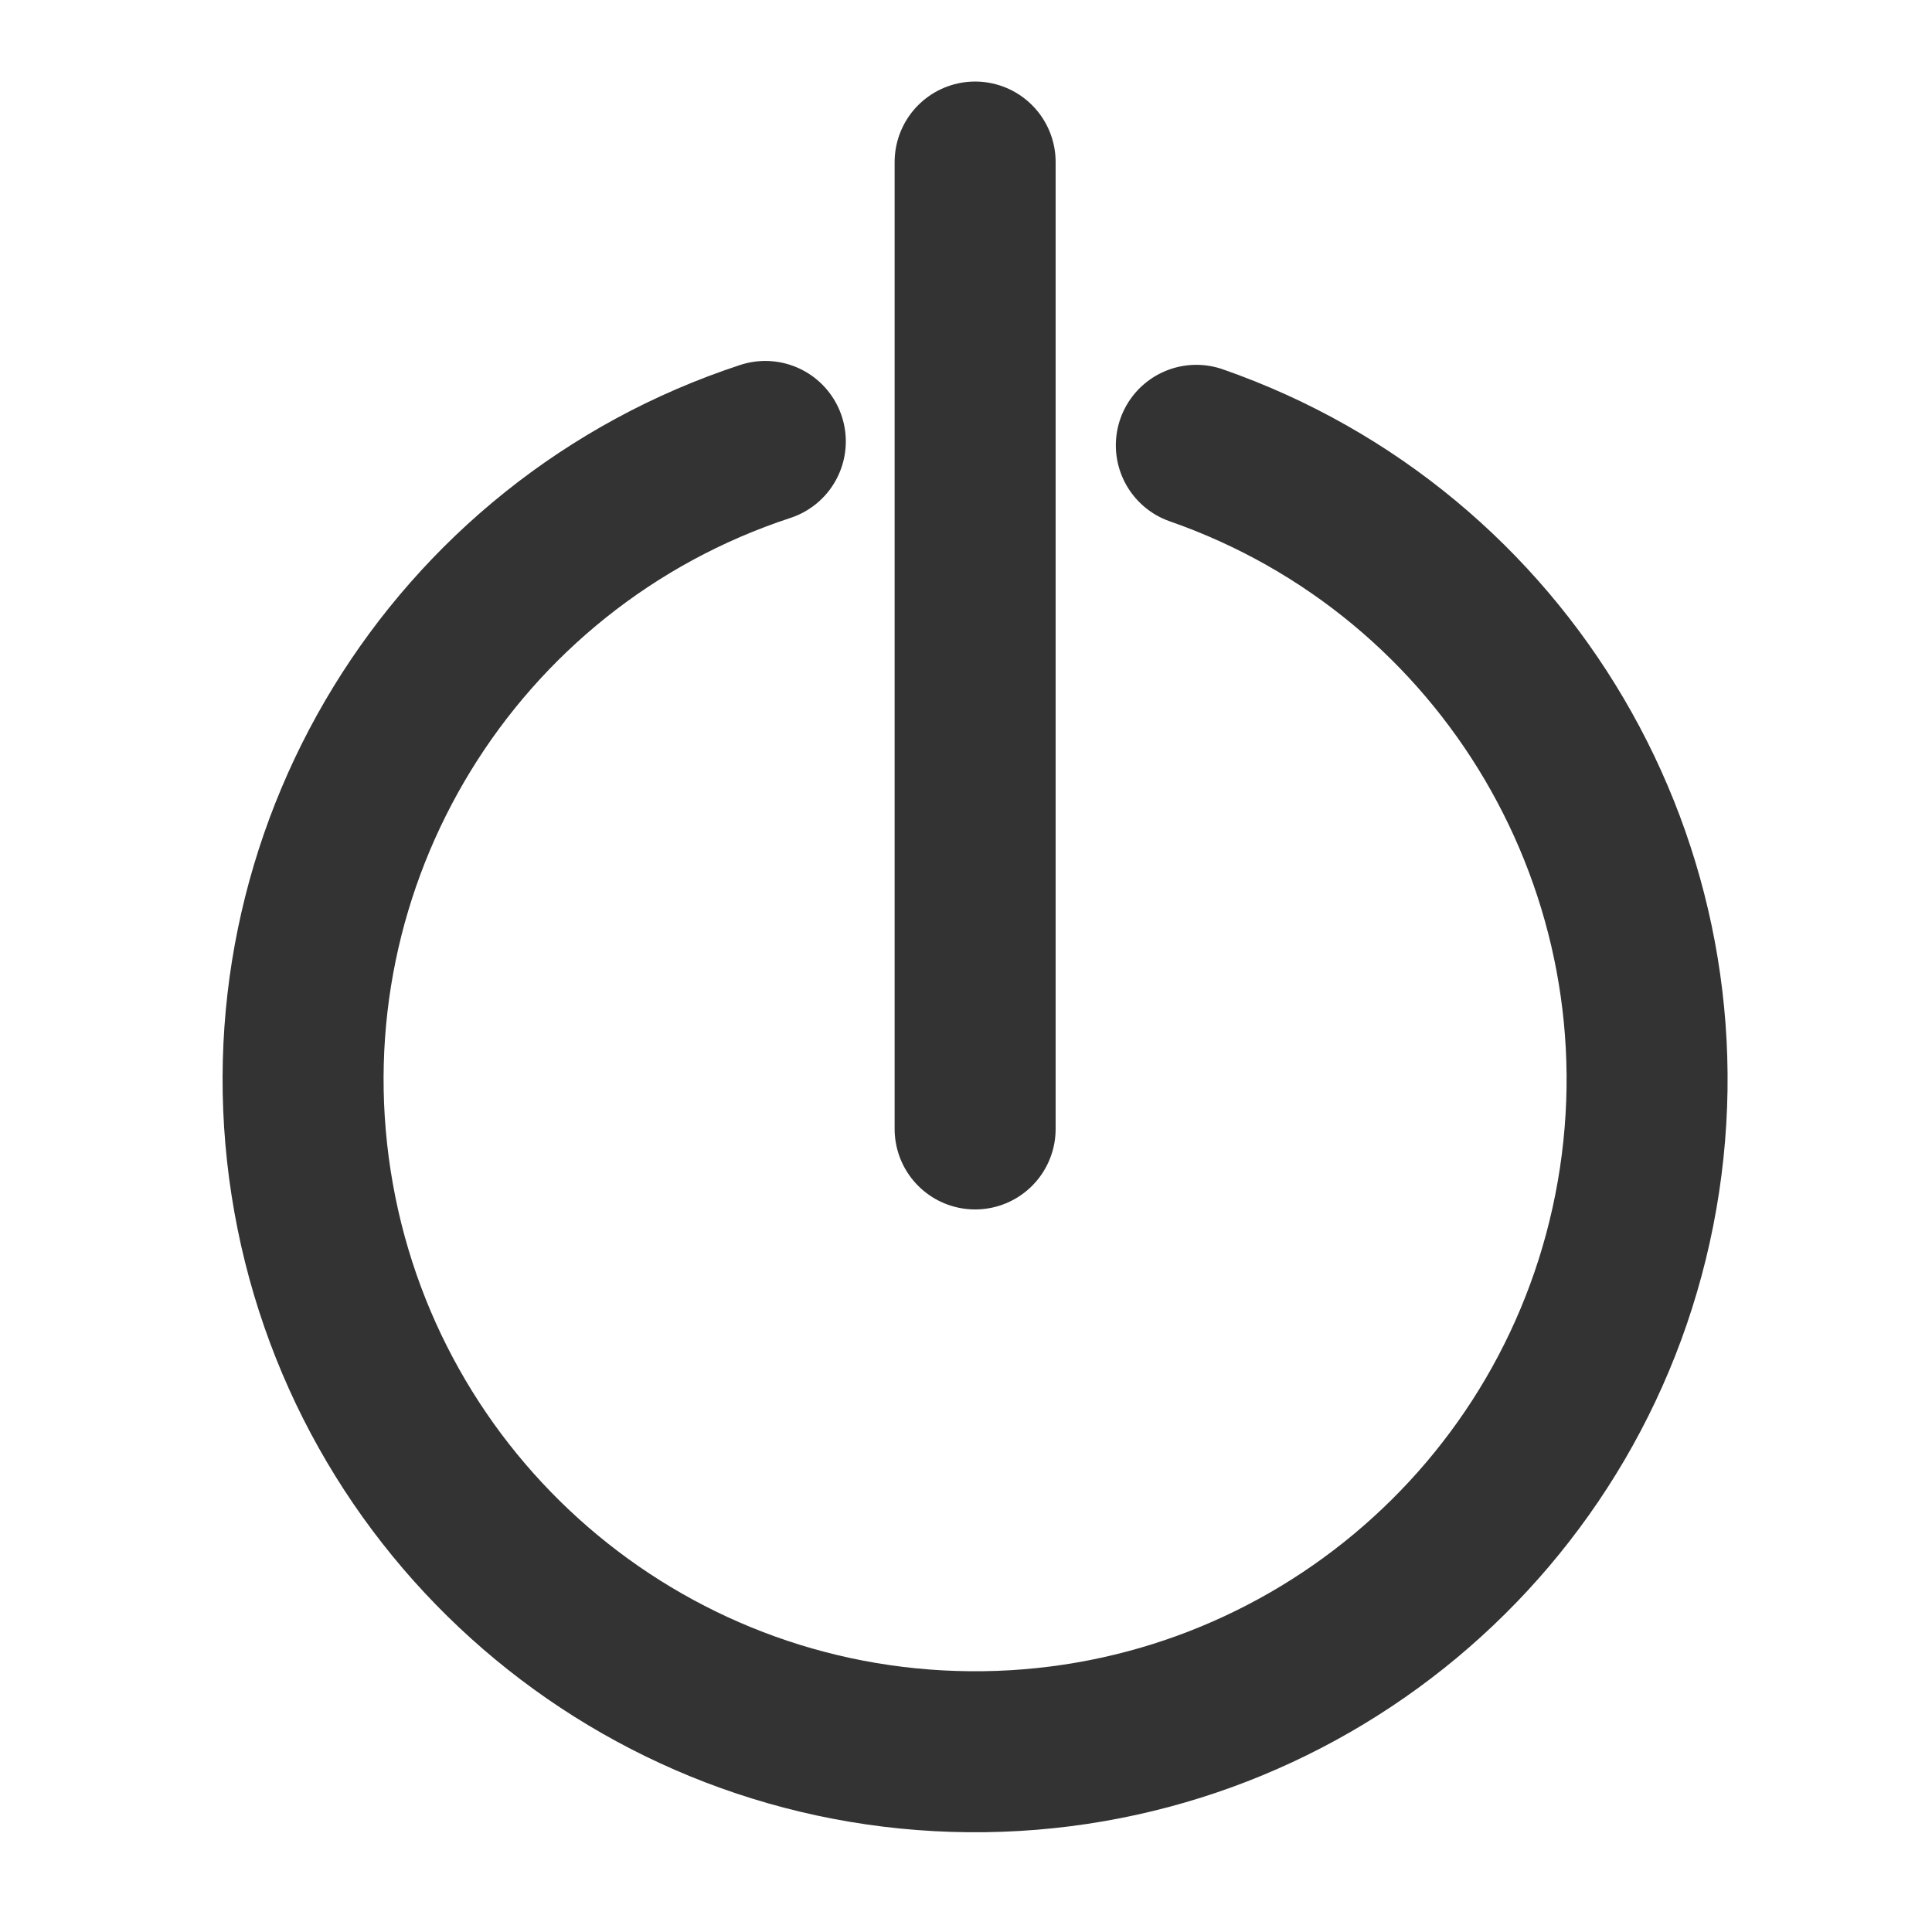
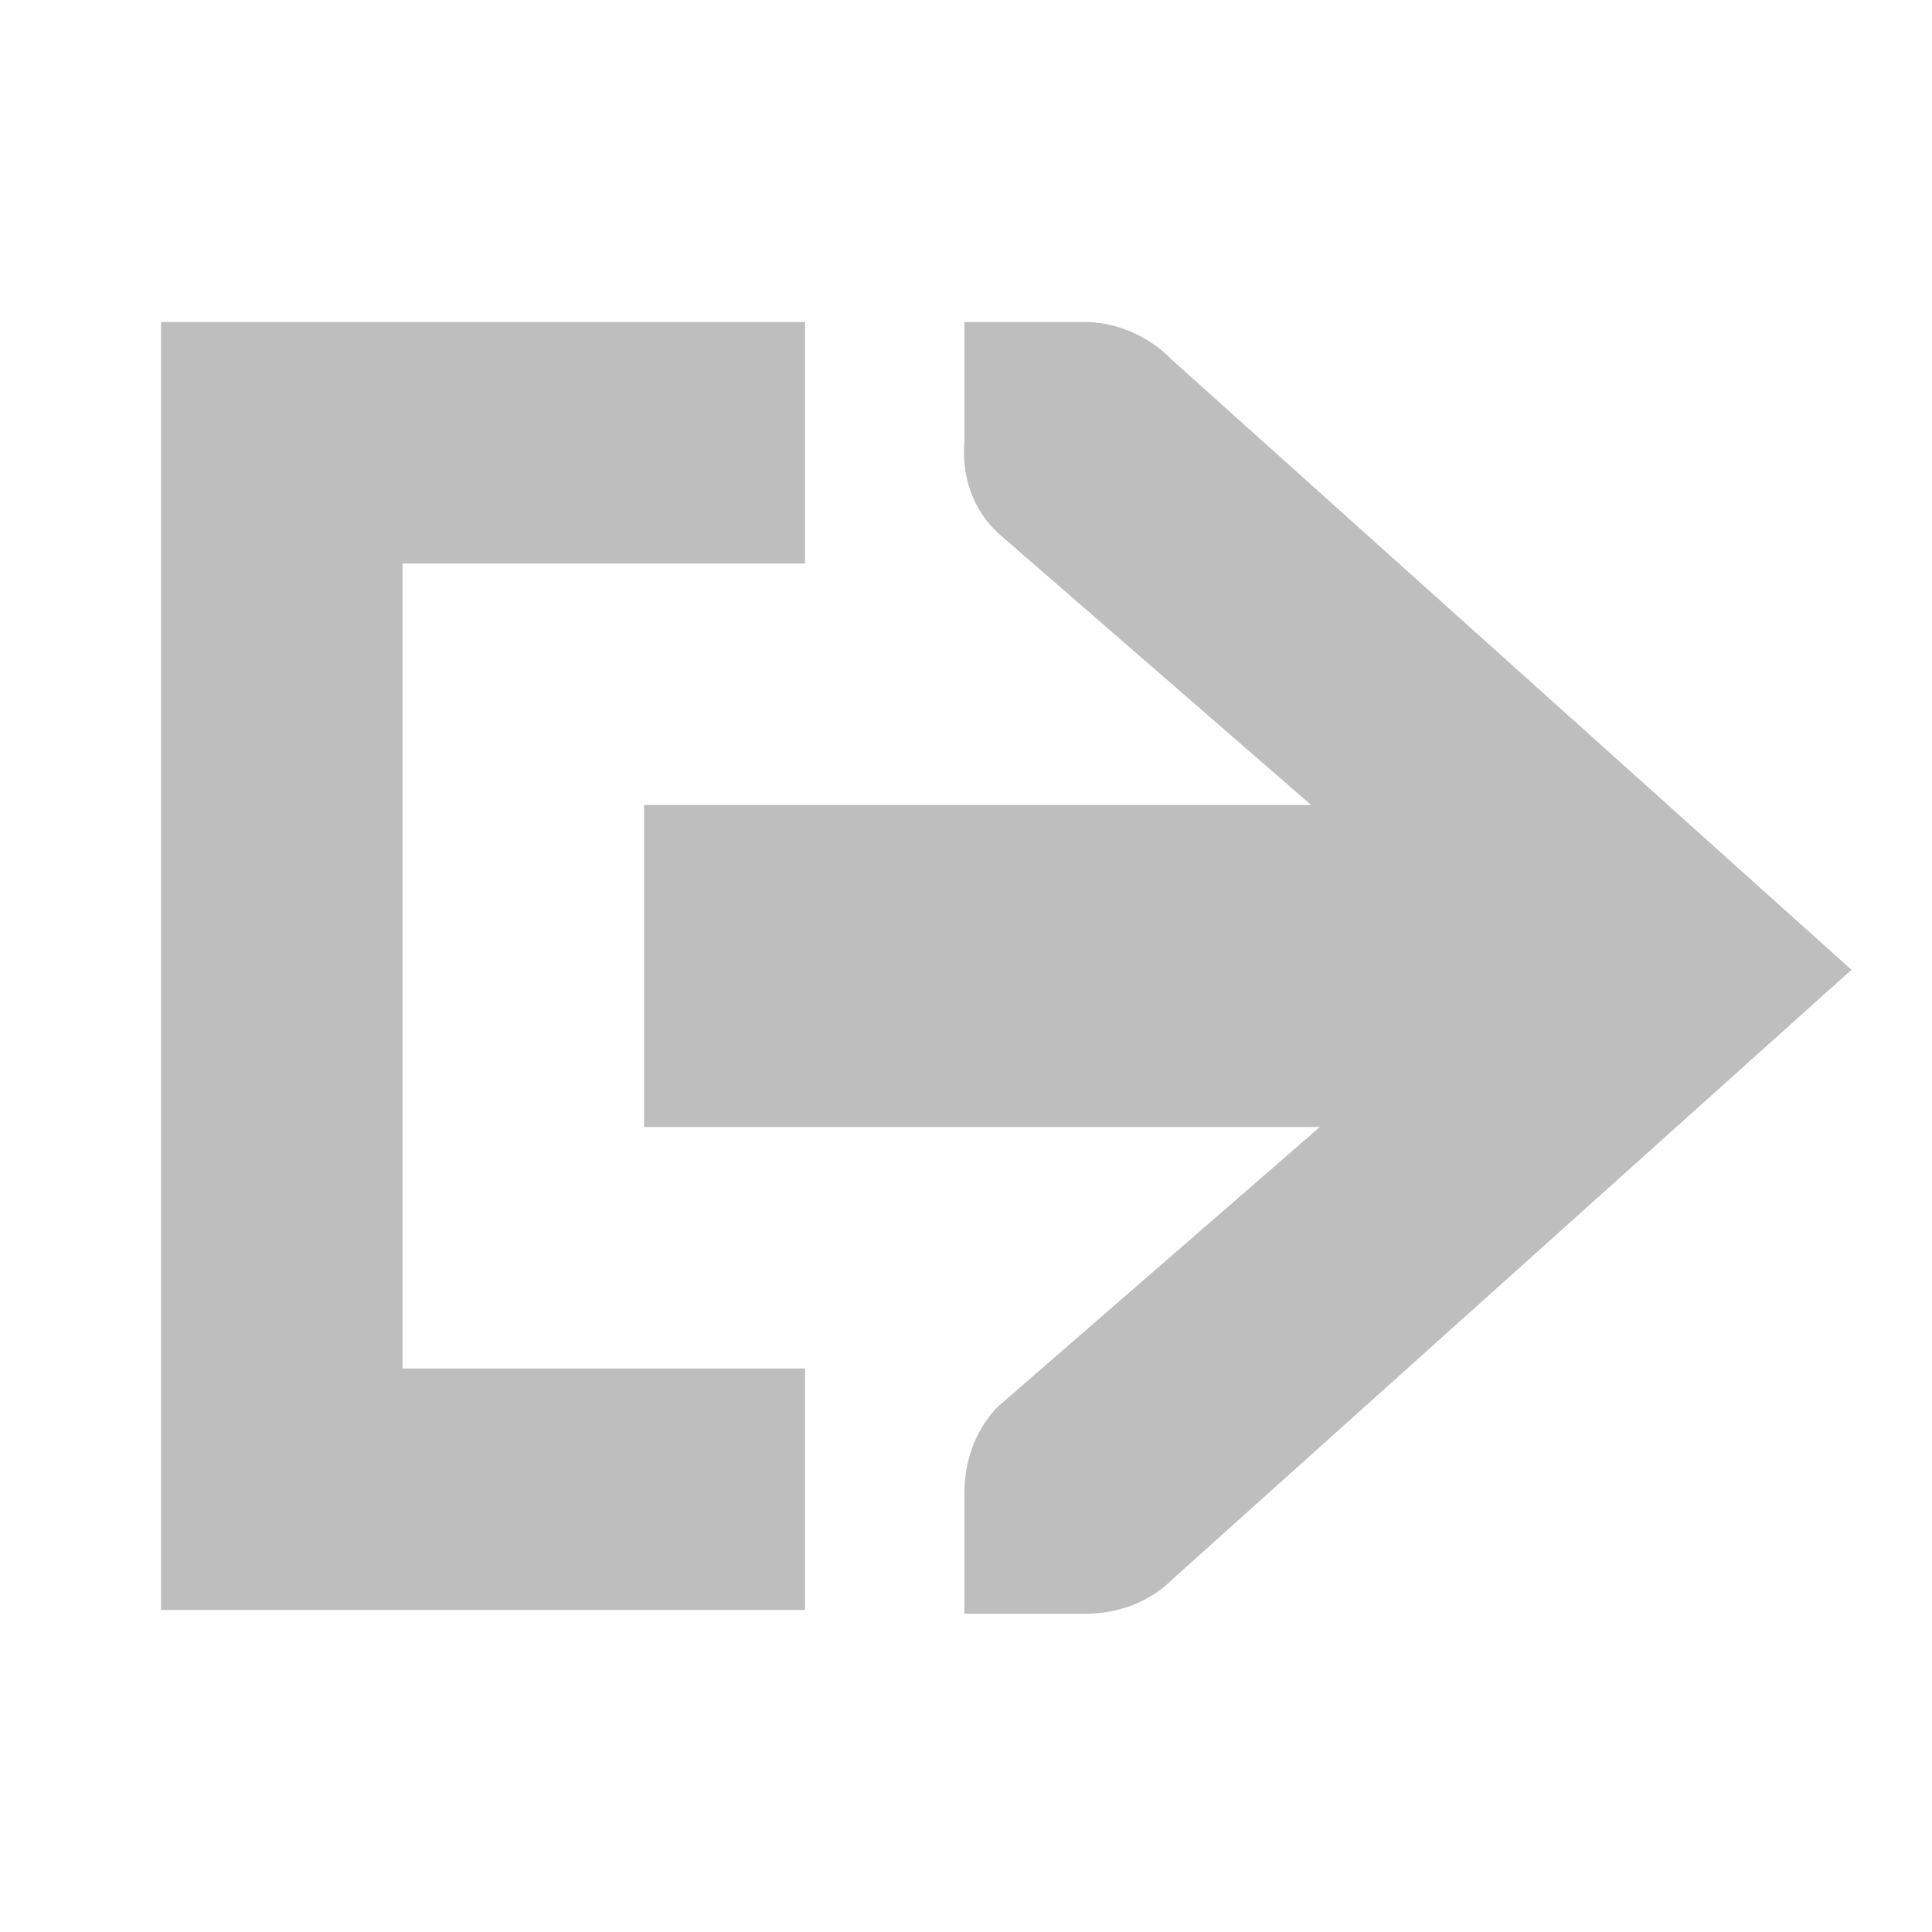
- <svg xmlns="http://www.w3.org/2000/svg" xmlns:xlink="http://www.w3.org/1999/xlink" height="60" width="60" _SVGFile__filename="scalable/actions/exit.svg" version="1.0" y="0" x="0" id="svg1">
-   <defs id="defs3">
-     <linearGradient id="linearGradient900">
-       <stop style="stop-color:#000;stop-opacity:1;" id="stop901" offset="0" />
-       <stop style="stop-color:#fff;stop-opacity:1;" id="stop902" offset="1" />
+ <svg xmlns="http://www.w3.org/2000/svg" xmlns:ns1="http://www.openswatchbook.org/uri/2009/osb" height="24" id="svg7384" version="1.1" width="24">
+   <defs id="defs7386">
+     <linearGradient gradientTransform="matrix(-2.736579,0.4081035,-0.1890831,-1.446856,239.5401,-1703.69)" id="linearGradient19282" ns1:paint="solid">
+       <stop id="stop19284" offset="0" style="stop-color:#666666;stop-opacity:1;" />
    </linearGradient>
-     <linearGradient xlink:href="#linearGradient900" id="linearGradient903" />
-     <linearGradient xlink:href="#linearGradient900" id="linearGradient904" />
-     <linearGradient xlink:href="#linearGradient900" id="linearGradient905" />
-     <linearGradient xlink:href="#linearGradient900" id="linearGradient906" />
-     <linearGradient xlink:href="#linearGradient900" id="linearGradient907" />
+     <linearGradient gradientTransform="matrix(-2.736579,0.4081035,-0.1890831,-1.446856,239.5401,-1703.69)" id="linearGradient6146" ns1:paint="solid">
+       <stop id="stop6148" offset="0" style="stop-color:#666666;stop-opacity:1;" />
+     </linearGradient>
+     <linearGradient gradientTransform="matrix(-2.736579,0.4081035,-0.1890831,-1.446856,239.5401,-1703.69)" id="linearGradient6150" ns1:paint="solid">
+       <stop id="stop6152" offset="0" style="stop-color:#666666;stop-opacity:1;" />
+     </linearGradient>
+     <linearGradient gradientTransform="matrix(-2.736579,0.4081035,-0.1890831,-1.446856,239.5401,-1703.69)" id="linearGradient6154" ns1:paint="solid">
+       <stop id="stop6156" offset="0" style="stop-color:#666666;stop-opacity:1;" />
+     </linearGradient>
+     <linearGradient gradientTransform="matrix(-2.736579,0.4081035,-0.1890831,-1.446856,239.5401,-1703.69)" id="linearGradient19282-9" ns1:paint="solid">
+       <stop id="stop19284-9" offset="0" style="stop-color:#666666;stop-opacity:1;" />
+     </linearGradient>
+     <linearGradient gradientTransform="matrix(-2.736579,0.4081035,-0.1890831,-1.446856,239.5401,-1703.69)" id="linearGradient6178" ns1:paint="solid">
+       <stop id="stop6180" offset="0" style="stop-color:#666666;stop-opacity:1;" />
+     </linearGradient>
+     <linearGradient gradientTransform="matrix(-2.736579,0.4081035,-0.1890831,-1.446856,239.5401,-1703.69)" id="linearGradient6182" ns1:paint="solid">
+       <stop id="stop6184" offset="0" style="stop-color:#666666;stop-opacity:1;" />
+     </linearGradient>
+     <linearGradient gradientTransform="matrix(-2.736579,0.4081035,-0.1890831,-1.446856,239.5401,-1703.69)" id="linearGradient6186" ns1:paint="solid">
+       <stop id="stop6188" offset="0" style="stop-color:#666666;stop-opacity:1;" />
+     </linearGradient>
+     <linearGradient gradientTransform="matrix(-2.736579,0.4081035,-0.1890831,-1.446856,239.5401,-1703.69)" id="linearGradient19282-5" ns1:paint="solid">
+       <stop id="stop19284-6" offset="0" style="stop-color:#666666;stop-opacity:1;" />
+     </linearGradient>
+     <linearGradient gradientTransform="matrix(-2.736579,0.4081035,-0.1890831,-1.446856,239.5401,-1703.69)" id="linearGradient6210" ns1:paint="solid">
+       <stop id="stop6212" offset="0" style="stop-color:#666666;stop-opacity:1;" />
+     </linearGradient>
+     <linearGradient gradientTransform="matrix(-2.736579,0.4081035,-0.1890831,-1.446856,239.5401,-1703.69)" id="linearGradient19282-8" ns1:paint="solid">
+       <stop id="stop19284-5" offset="0" style="stop-color:#666666;stop-opacity:1;" />
+     </linearGradient>
+     <linearGradient gradientTransform="matrix(-2.736579,0.4081035,-0.1890831,-1.446856,239.5401,-1703.69)" id="linearGradient6265" ns1:paint="solid">
+       <stop id="stop6267" offset="0" style="stop-color:#666666;stop-opacity:1;" />
+     </linearGradient>
+     <linearGradient gradientTransform="matrix(-2.736579,0.4081035,-0.1890831,-1.446856,239.5401,-1703.69)" id="linearGradient6269" ns1:paint="solid">
+       <stop id="stop6271" offset="0" style="stop-color:#666666;stop-opacity:1;" />
+     </linearGradient>
+     <linearGradient gradientTransform="matrix(-2.736579,0.4081035,-0.1890831,-1.446856,239.5401,-1703.69)" id="linearGradient6273" ns1:paint="solid">
+       <stop id="stop6275" offset="0" style="stop-color:#666666;stop-opacity:1;" />
+     </linearGradient>
+     <linearGradient gradientTransform="matrix(-2.736579,0.4081035,-0.1890831,-1.446856,239.5401,-1703.69)" id="linearGradient6277" ns1:paint="solid">
+       <stop id="stop6279" offset="0" style="stop-color:#666666;stop-opacity:1;" />
+     </linearGradient>
+     <linearGradient gradientTransform="matrix(-2.736579,0.4081035,-0.1890831,-1.446856,239.5401,-1703.69)" id="linearGradient6281" ns1:paint="solid">
+       <stop id="stop6283" offset="0" style="stop-color:#666666;stop-opacity:1;" />
+     </linearGradient>
+     <linearGradient gradientTransform="matrix(-2.736579,0.4081035,-0.1890831,-1.446856,239.5401,-1703.69)" id="linearGradient6285" ns1:paint="solid">
+       <stop id="stop6287" offset="0" style="stop-color:#666666;stop-opacity:1;" />
+     </linearGradient>
+     <linearGradient gradientTransform="matrix(-2.736579,0.4081035,-0.1890831,-1.446856,239.5401,-1703.69)" id="linearGradient6289" ns1:paint="solid">
+       <stop id="stop6291" offset="0" style="stop-color:#666666;stop-opacity:1;" />
+     </linearGradient>
+     <linearGradient gradientTransform="matrix(-2.736579,0.4081035,-0.1890831,-1.446856,239.5401,-1703.69)" id="linearGradient6293" ns1:paint="solid">
+       <stop id="stop6295" offset="0" style="stop-color:#666666;stop-opacity:1;" />
+     </linearGradient>
+     <linearGradient gradientTransform="matrix(-2.736579,0.4081035,-0.1890831,-1.446856,239.5401,-1703.69)" id="linearGradient19282-7" ns1:paint="solid">
+       <stop id="stop19284-64" offset="0" style="stop-color:#666666;stop-opacity:1;" />
+     </linearGradient>
+     <linearGradient gradientTransform="matrix(-2.736579,0.4081035,-0.1890831,-1.446856,239.5401,-1703.69)" id="linearGradient16739" ns1:paint="solid">
+       <stop id="stop16741" offset="0" style="stop-color:#666666;stop-opacity:1;" />
+     </linearGradient>
+     <linearGradient gradientTransform="matrix(-2.736579,0.4081035,-0.1890831,-1.446856,239.5401,-1703.69)" id="linearGradient16743" ns1:paint="solid">
+       <stop id="stop16745" offset="0" style="stop-color:#666666;stop-opacity:1;" />
+     </linearGradient>
+     <linearGradient gradientTransform="matrix(-2.736579,0.4081035,-0.1890831,-1.446856,239.5401,-1703.69)" id="linearGradient16747" ns1:paint="solid">
+       <stop id="stop16749" offset="0" style="stop-color:#666666;stop-opacity:1;" />
+     </linearGradient>
+     <linearGradient gradientTransform="matrix(-2.736579,0.4081035,-0.1890831,-1.446856,239.5401,-1703.69)" id="linearGradient19282-6" ns1:paint="solid">
+       <stop id="stop19284-0" offset="0" style="stop-color:#666666;stop-opacity:1;" />
+     </linearGradient>
+     <linearGradient gradientTransform="matrix(-2.736579,0.4081035,-0.1890831,-1.446856,239.5401,-1703.69)" id="linearGradient17700" ns1:paint="solid">
+       <stop id="stop17702" offset="0" style="stop-color:#666666;stop-opacity:1;" />
+     </linearGradient>
+     <linearGradient gradientTransform="matrix(-2.736579,0.4081035,-0.1890831,-1.446856,239.5401,-1703.69)" id="linearGradient17704" ns1:paint="solid">
+       <stop id="stop17706" offset="0" style="stop-color:#666666;stop-opacity:1;" />
+     </linearGradient>
+     <linearGradient gradientTransform="matrix(-2.736579,0.4081035,-0.1890831,-1.446856,239.5401,-1703.69)" id="linearGradient19282-2" ns1:paint="solid">
+       <stop id="stop19284-2" offset="0" style="stop-color:#666666;stop-opacity:1;" />
+     </linearGradient>
+     <linearGradient gradientTransform="matrix(-2.736579,0.4081035,-0.1890831,-1.446856,239.5401,-1703.69)" id="linearGradient6672" ns1:paint="solid">
+       <stop id="stop6674" offset="0" style="stop-color:#666666;stop-opacity:1;" />
+     </linearGradient>
+     <linearGradient gradientTransform="matrix(-2.736579,0.4081035,-0.1890831,-1.446856,239.5401,-1703.69)" id="linearGradient6676" ns1:paint="solid">
+       <stop id="stop6678" offset="0" style="stop-color:#666666;stop-opacity:1;" />
+     </linearGradient>
+     <linearGradient gradientTransform="matrix(-2.736579,0.4081035,-0.1890831,-1.446856,239.5401,-1703.69)" id="linearGradient6680" ns1:paint="solid">
+       <stop id="stop6682" offset="0" style="stop-color:#666666;stop-opacity:1;" />
+     </linearGradient>
+     <linearGradient gradientTransform="matrix(-1.832639,-0.2093874,0.1278891,-0.9643293,768.0314,-1256.968)" id="linearGradient19282-2-7" ns1:paint="solid">
+       <stop id="stop19284-2-3" offset="0" style="stop-color:#666666;stop-opacity:1;" />
+     </linearGradient>
  </defs>
-   <path style="font-size:12;fill:none;fill-opacity:0.75;fill-rule:evenodd;stroke:#333333;stroke-width:5;stroke-linecap:round;stroke-linejoin:round;stroke-opacity:1;stroke-dasharray:none;" d="M 48.549,35.07 A 20.868,20.868 0 1 1 45.201,22.109" transform="matrix(0.258819,-0.965926,0.965926,0.258819,-9.287162,51.64803)" id="path696" />
-   <path style="fill:none;fill-rule:evenodd;stroke:#333333;stroke-opacity:1;stroke-width:5;stroke-linejoin:round;stroke-linecap:round;fill-opacity:0.75;stroke-dasharray:none;" transform="translate(0.254482,1.781373)" d="M 30.029 3.251 L 30.029 33.279 " id="path701" />
+   <g id="layer12" style="display:inline" transform="translate(-41.00041,-339)">
+     <rect height="24" id="rect9562" style="color:#bebebe;fill:none;stroke:none;stroke-width:1;marker:none;visibility:visible;display:inline;overflow:visible;enable-background:new" width="24" x="41" y="339" />
+     <path d="m 52.98,343 c 0.513,0 1.037,0 1.547,0 0.382,0.017 0.765,0.193 1.031,0.469 l 8.442,7.578 -8.442,7.578 c -0.282,0.282 -0.68,0.422 -1.078,0.422 l -1.5,0 0,-1.5 c 0,-0.398 0.14,-0.796 0.422,-1.078 l 6.243,-5.422 -6.243,-5.422 c -0.316,-0.292 -0.455,-0.704 -0.422,-1.125 z" id="path9564" style="font-size:medium;font-style:normal;font-variant:normal;font-weight:normal;font-stretch:normal;text-indent:0;text-align:start;text-decoration:none;line-height:normal;letter-spacing:normal;word-spacing:normal;text-transform:none;direction:ltr;block-progression:tb;writing-mode:lr-tb;text-anchor:start;color:#bebebe;fill:#bebebe;fill-opacity:1;fill-rule:nonzero;stroke:none;stroke-width:1.781;marker:none;visibility:visible;display:inline;overflow:visible;enable-background:new;font-family:Andale Mono;-inkscape-font-specification:Andale Mono" />
+     <path d="m 51.001,343 1.5e-5,3 -5,0 0,10 5,0 0,3 -8,0 0,-16 z" id="path9570" style="fill:#bebebe;fill-opacity:1;stroke:none" />
+     <path d="M 62.648,351.264 58.251,353 l -9.25,0 0,-4 9,0 z" id="path9574" style="fill:#bebebe;fill-opacity:1;stroke:none" />
+   </g>
</svg>
